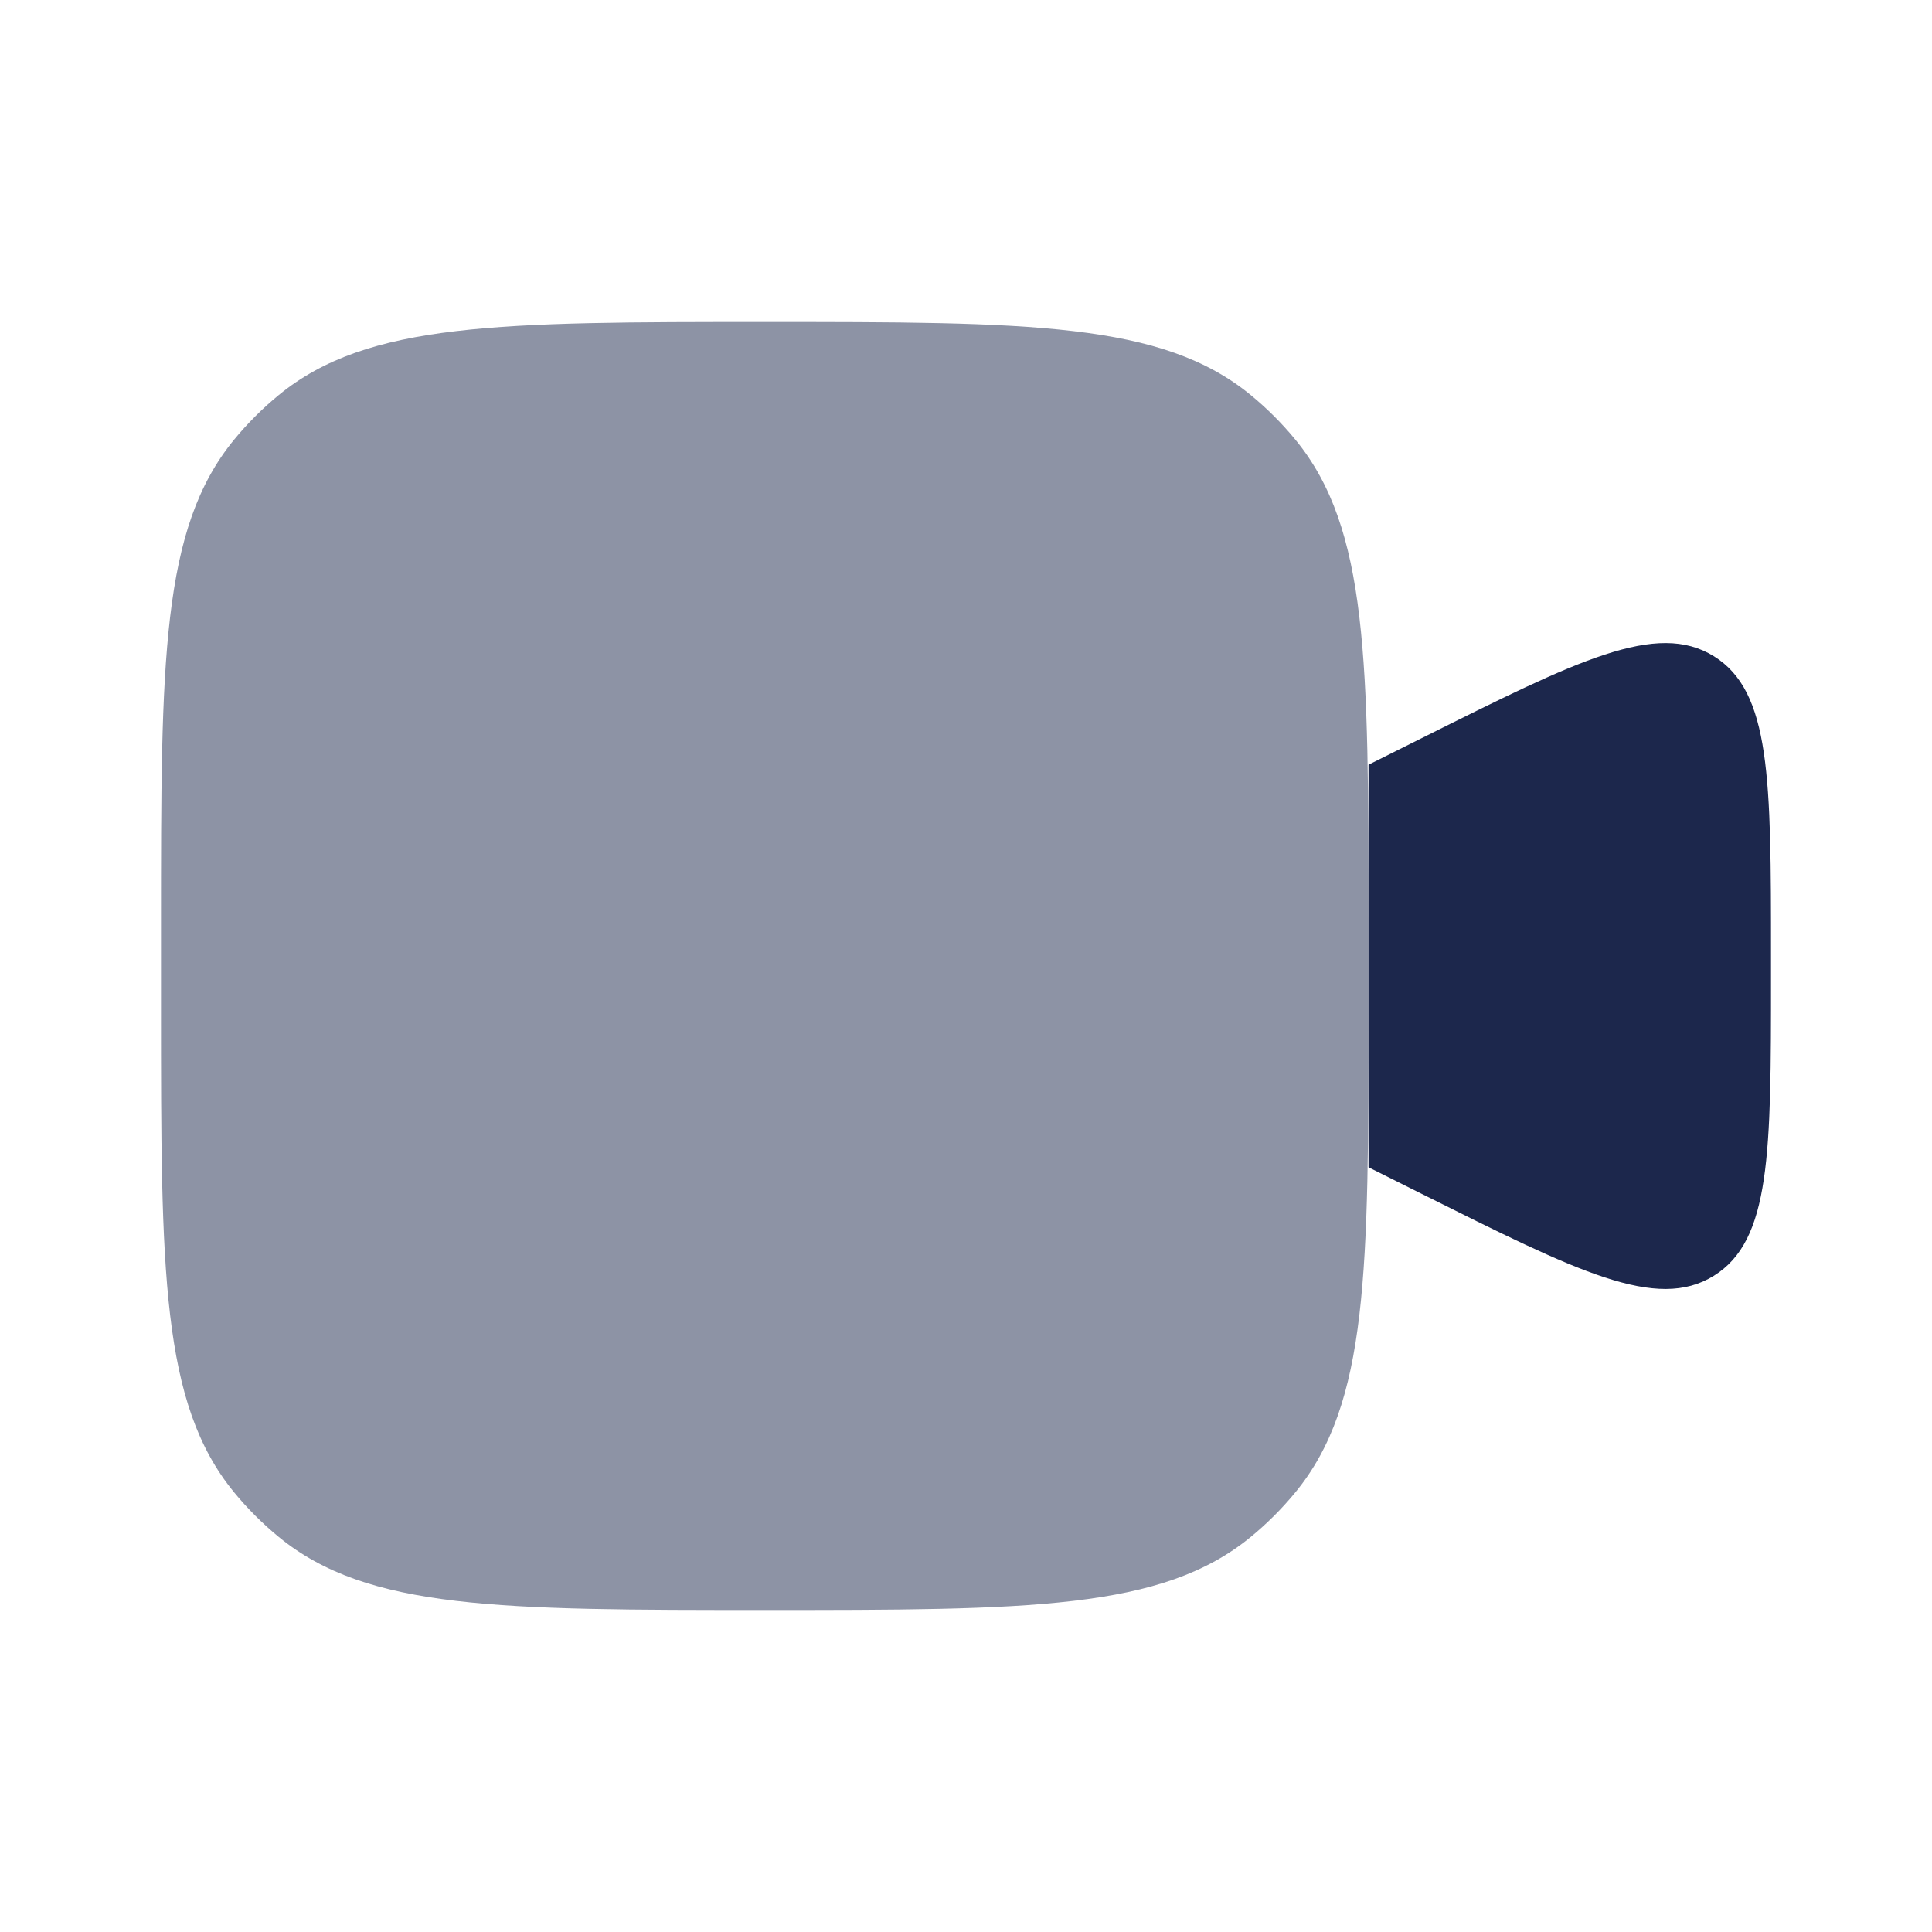
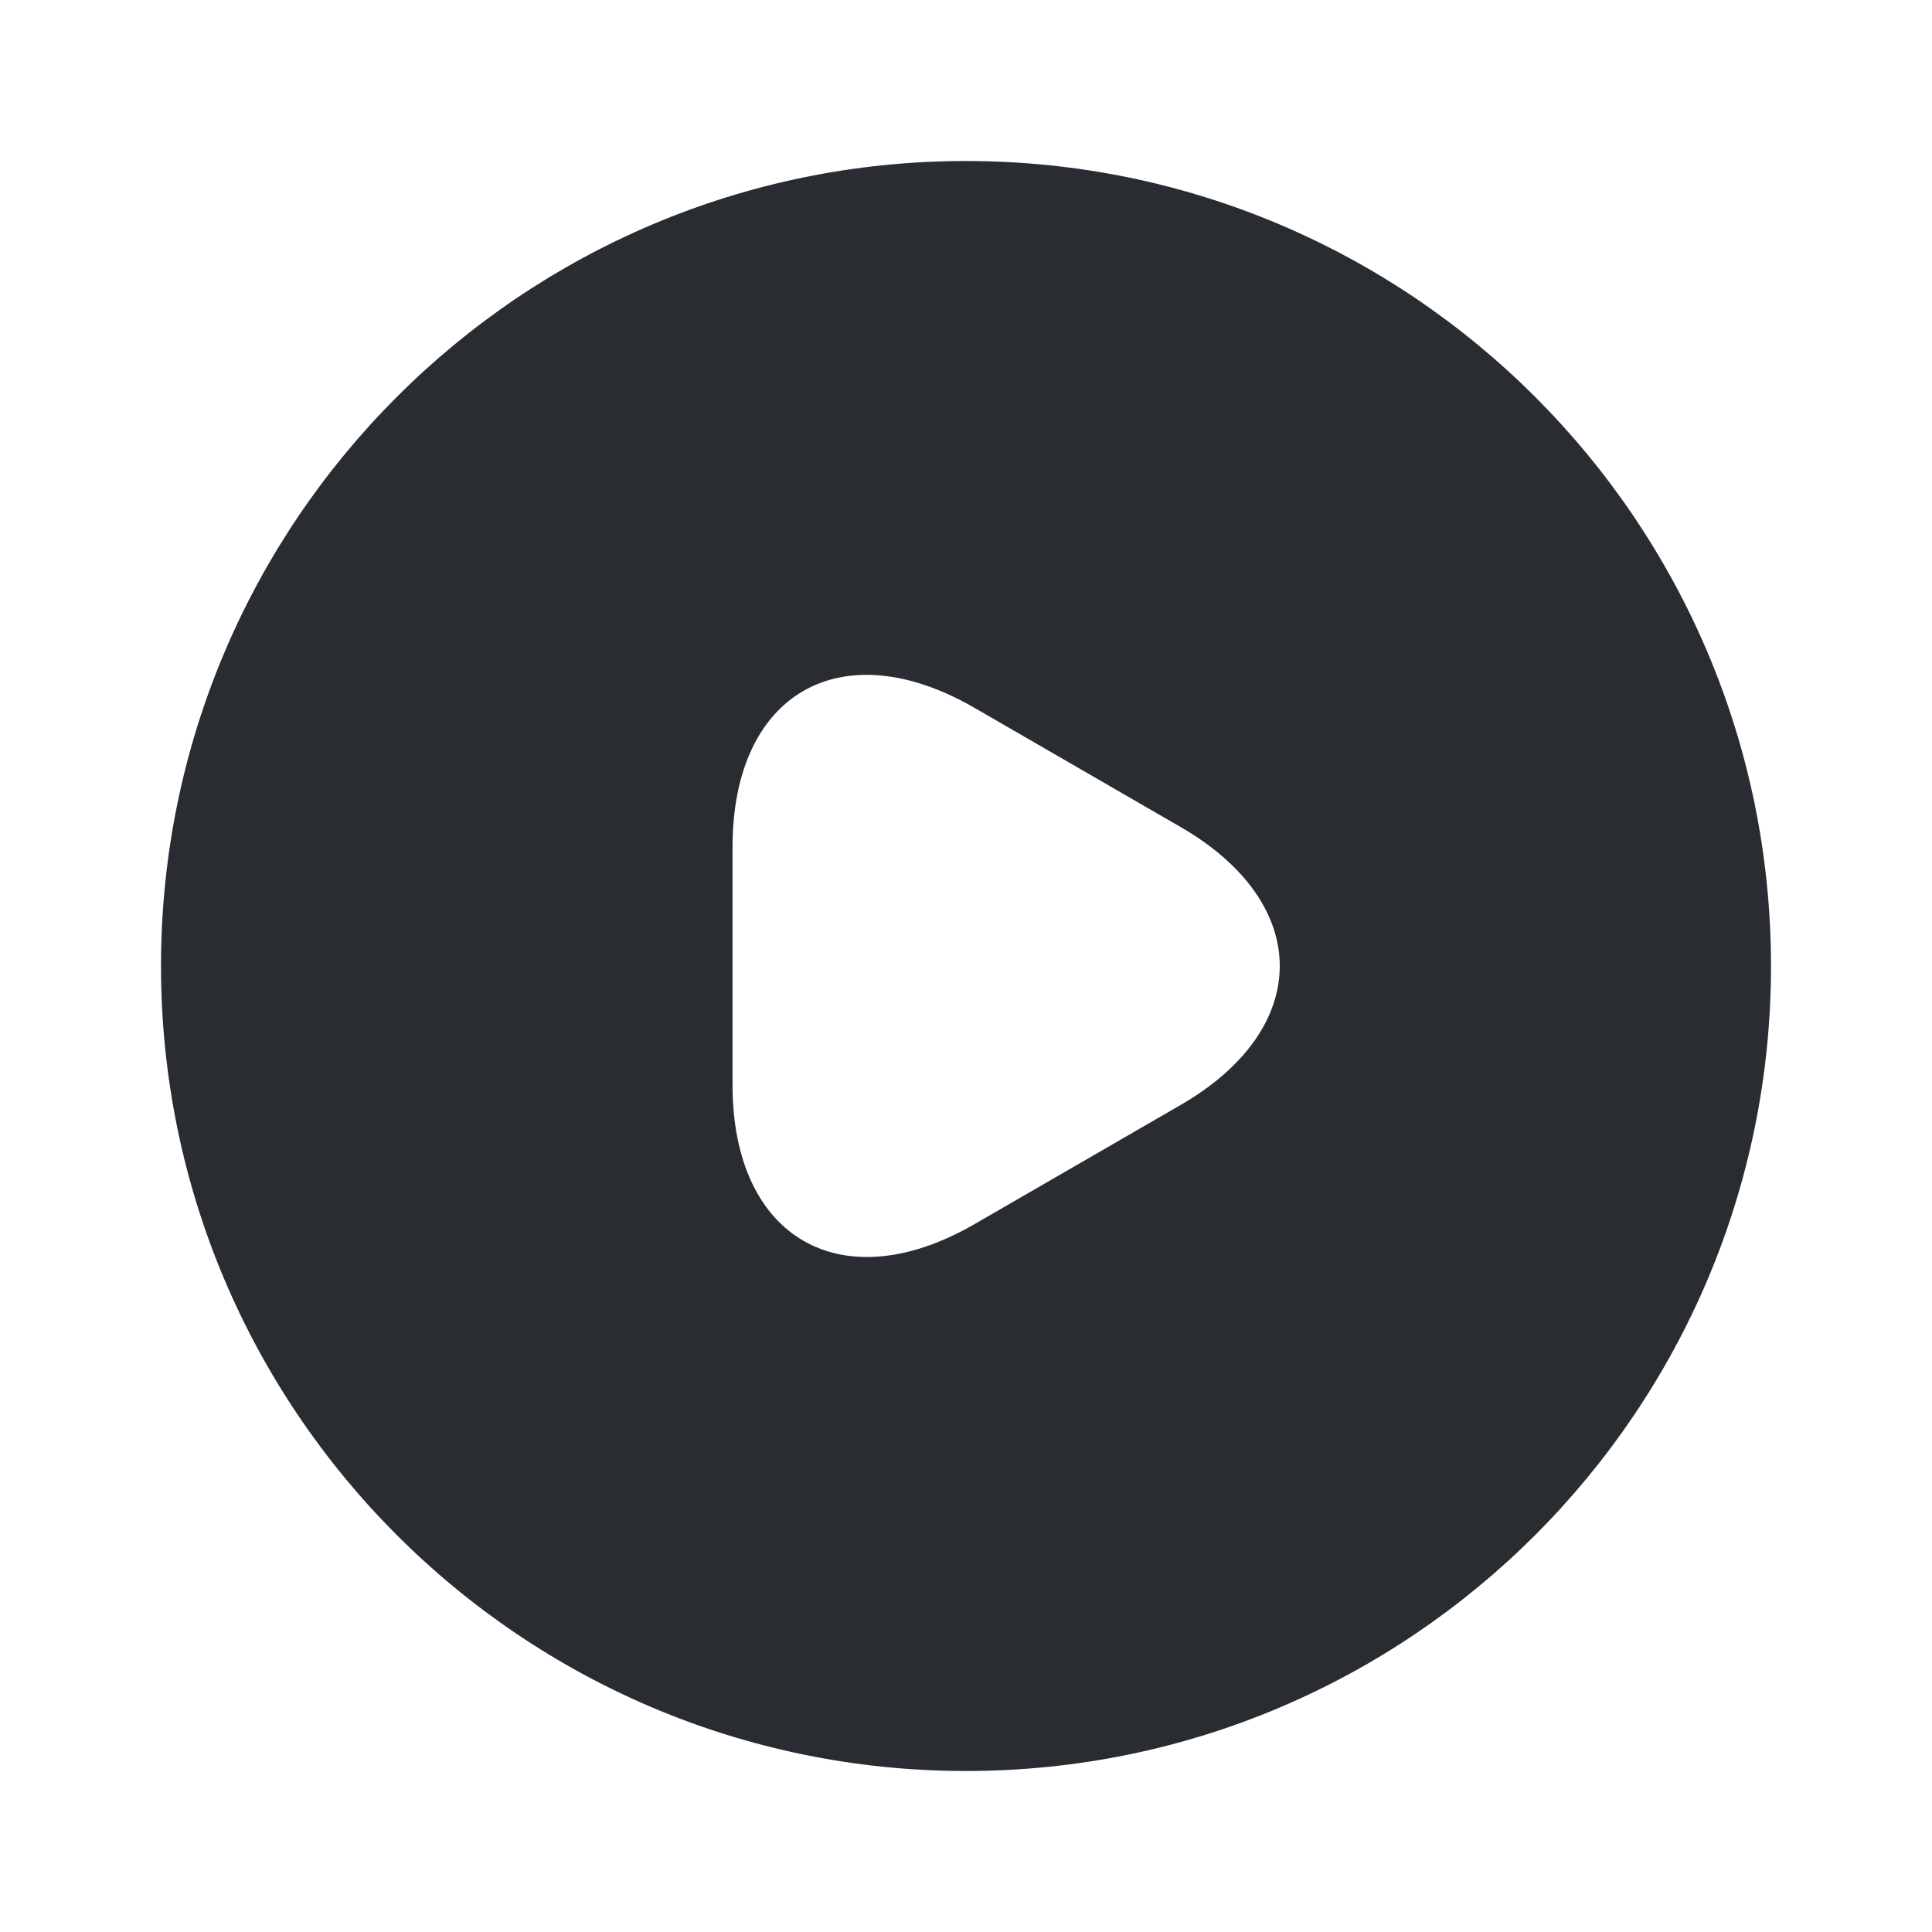
<svg xmlns="http://www.w3.org/2000/svg" width="800px" height="800px" viewBox="0 0 24 24" fill="none">
-   <path opacity="0.5" d="M2 11.5C2 8.213 2 6.569 2.908 5.462C3.074 5.26 3.26 5.074 3.462 4.908C4.569 4 6.213 4 9.5 4C12.787 4 14.431 4 15.538 4.908C15.74 5.074 15.926 5.26 16.092 5.462C17 6.569 17 8.213 17 11.5V12.5C17 15.787 17 17.431 16.092 18.538C15.926 18.74 15.74 18.926 15.538 19.092C14.431 20 12.787 20 9.5 20C6.213 20 4.569 20 3.462 19.092C3.26 18.926 3.074 18.74 2.908 18.538C2 17.431 2 15.787 2 12.5V11.5Z" fill="#1C274C" />
-   <path d="M17 9.5L17.658 9.171C19.604 8.198 20.577 7.712 21.289 8.151C22 8.591 22 9.679 22 11.854V12.146C22 14.322 22 15.409 21.289 15.849C20.577 16.289 19.604 15.802 17.658 14.829L17 14.5V9.5Z" fill="#1C274C" />
+   <path d="M12 2C6.48 2 2 6.48 2 12C2 17.52 6.48 22 12 22C17.52 22 22 17.52 22 12C22 6.48 17.52 2 12 2ZM14.66 13.73L13.38 14.47L12.1 15.21C10.45 16.16 9.1 15.38 9.1 13.48V12V10.52C9.1 8.61 10.45 7.84 12.1 8.79L13.38 9.53L14.66 10.27C16.31 11.22 16.31 12.78 14.66 13.73Z" fill="#292D32" />
</svg>
